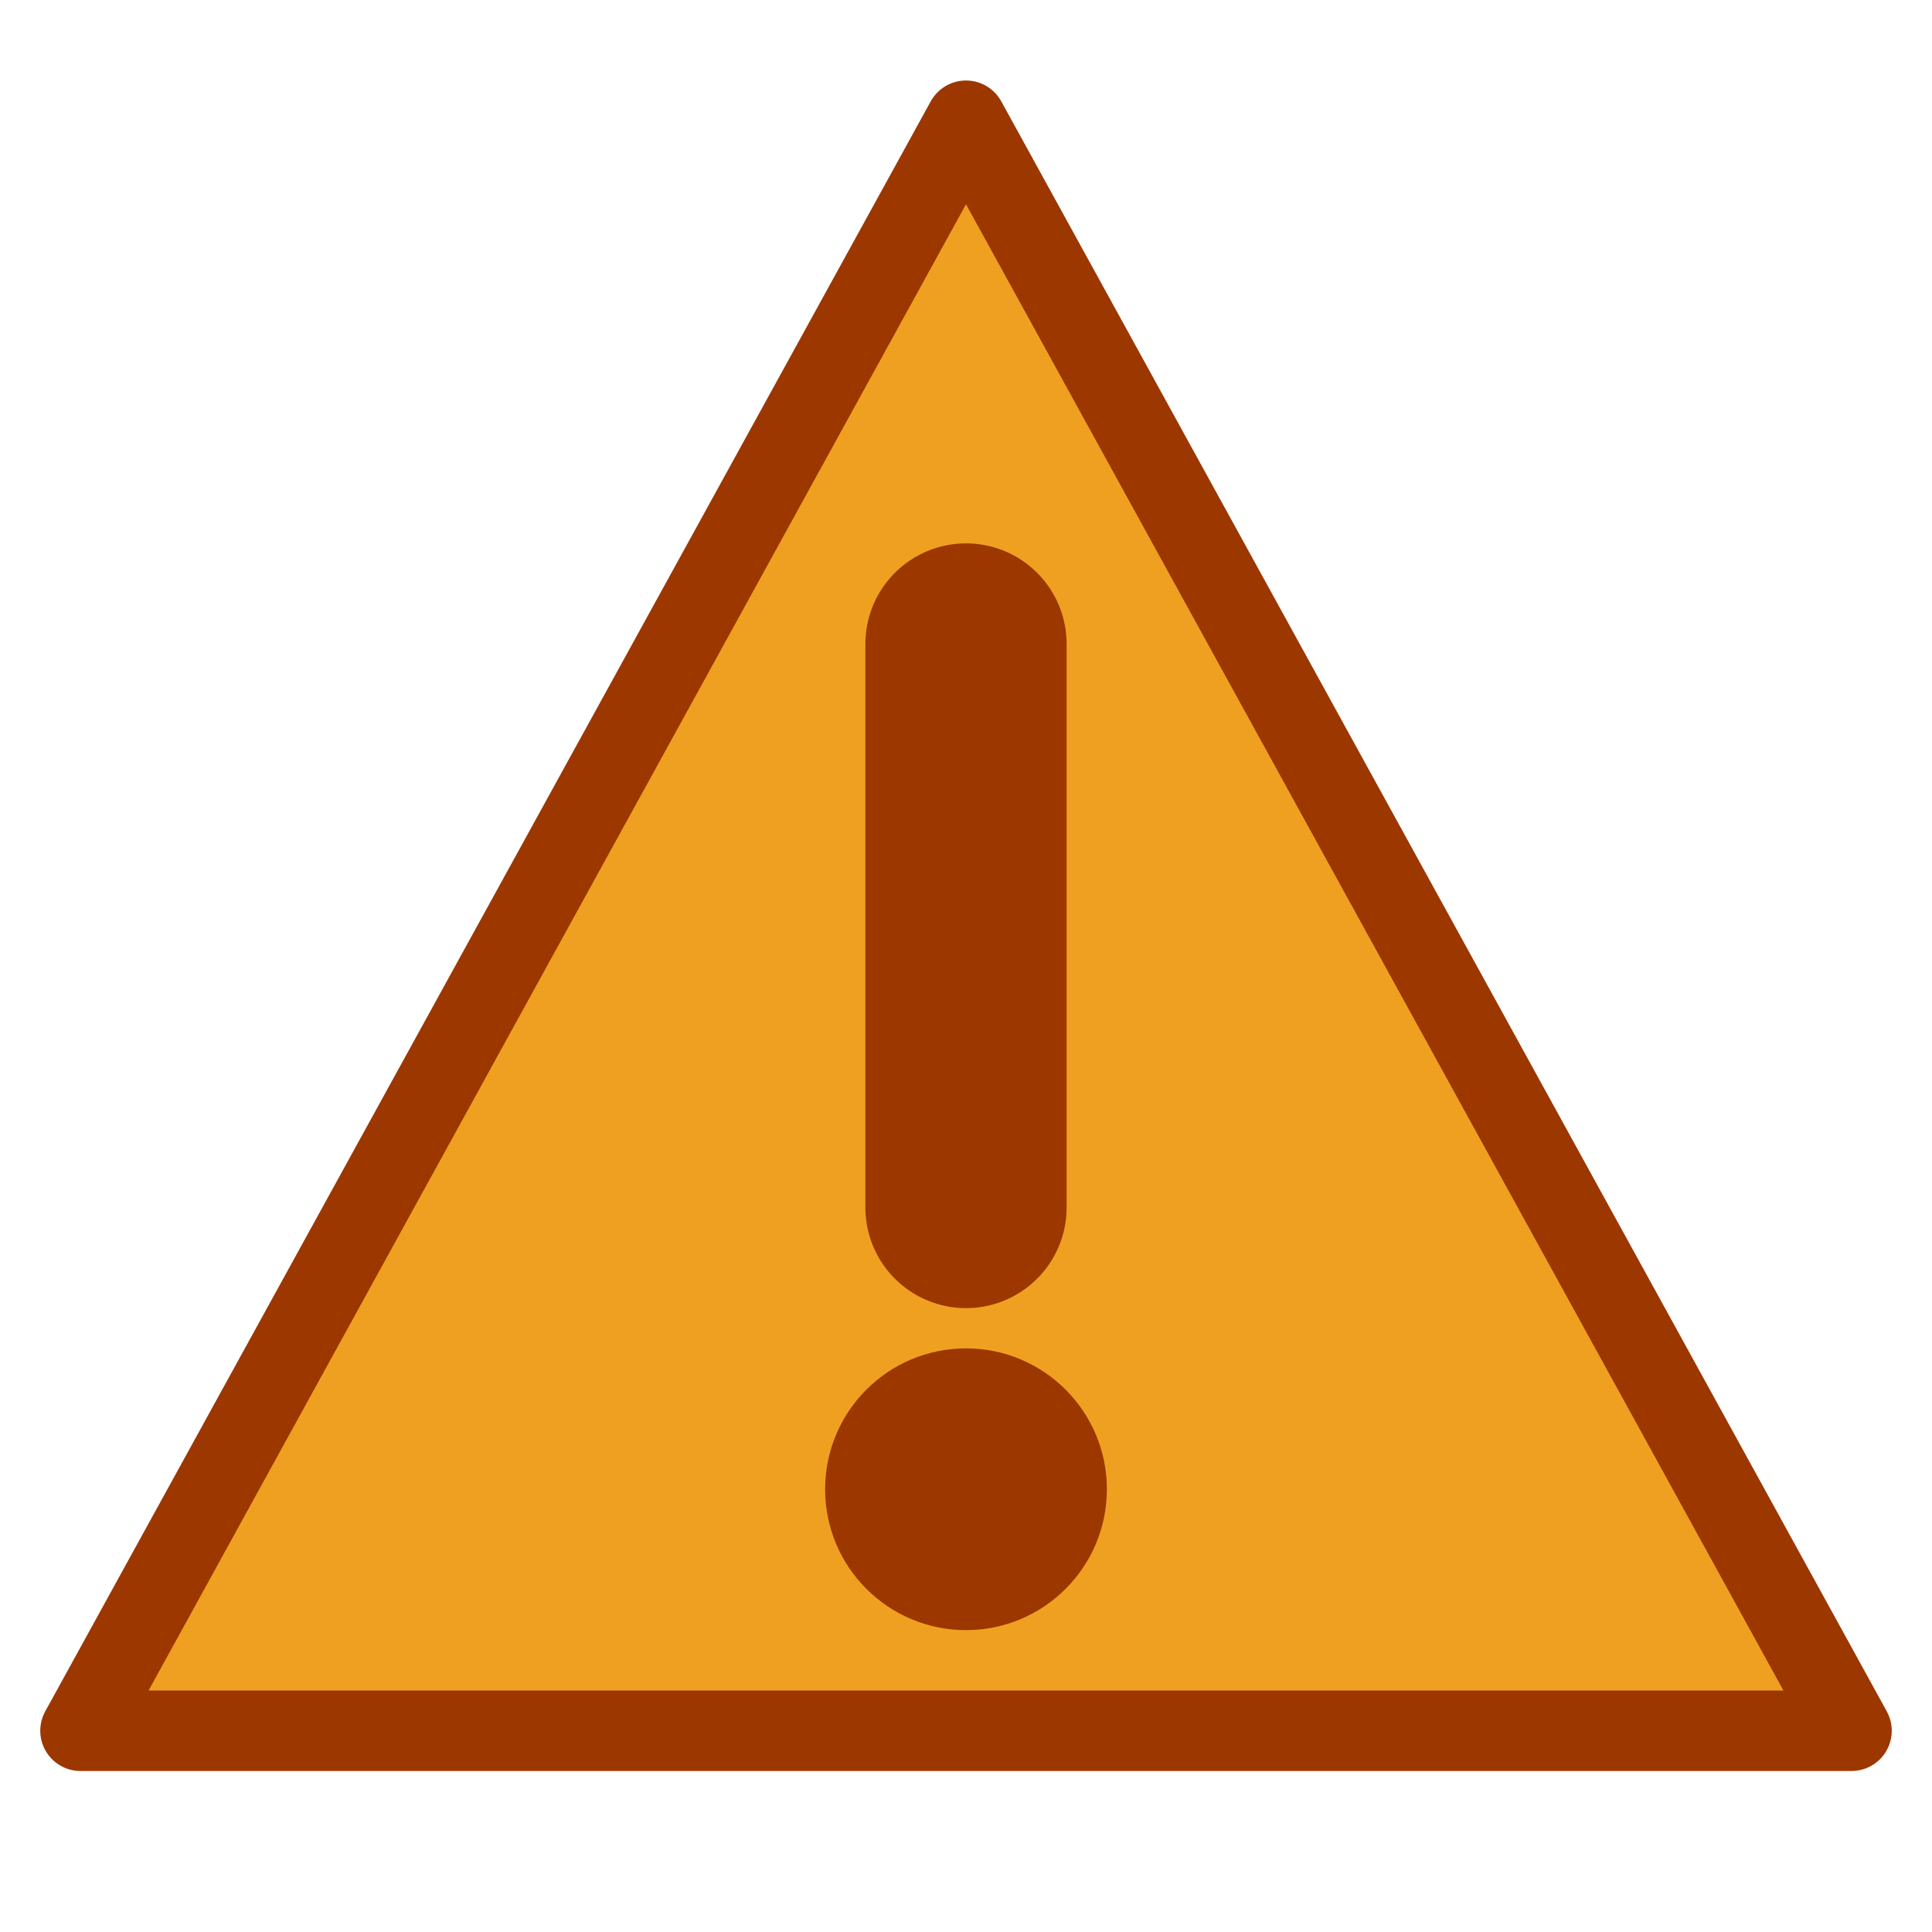
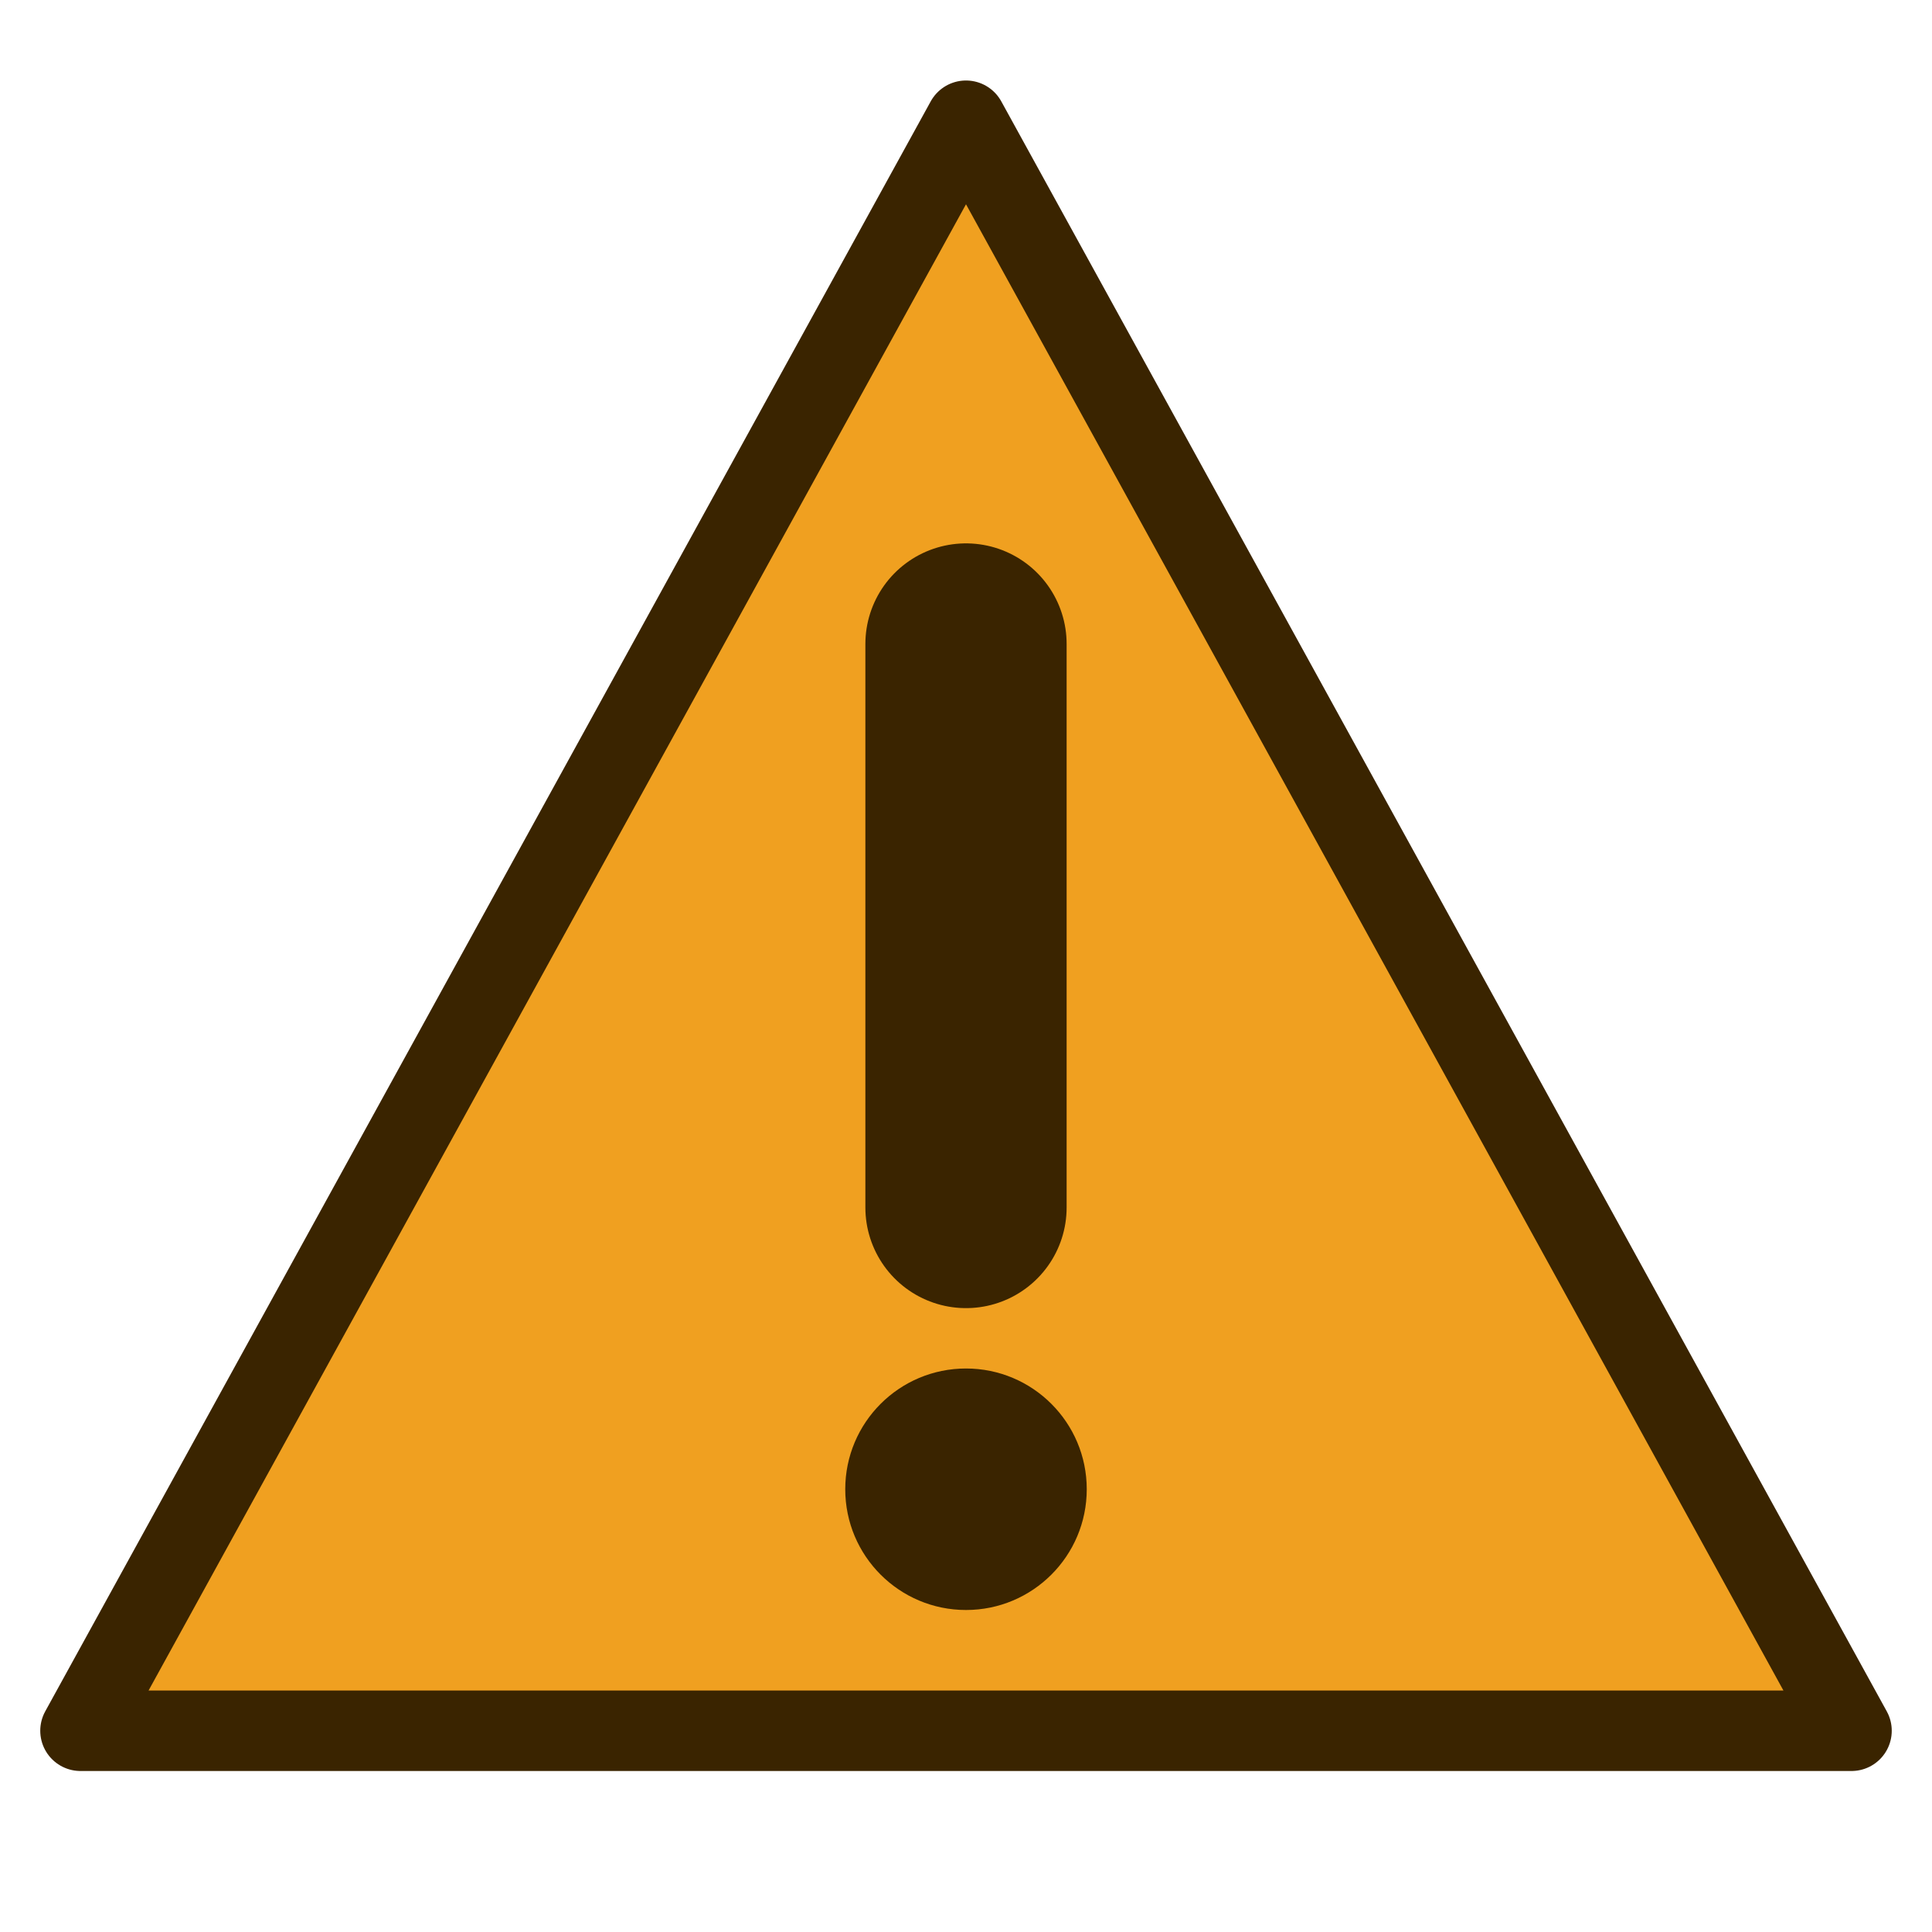
<svg xmlns="http://www.w3.org/2000/svg" viewBox="0 0 48 48" version="1.1" id="svg2">
  <defs id="defs2" />
-   <path d="M24 3 L46 43 H2 Z" fill="#f0a020" stroke="#7a4a00" stroke-width="2" stroke-linejoin="round" id="path1" style="stroke:#9c3700;stroke-opacity:1;fill:#f0a020;fill-opacity:1" />
-   <path d="M24 16 V30" stroke="#3a2400" stroke-width="5" stroke-linecap="round" id="path2" style="stroke:#9c3700;stroke-opacity:1;fill:none;fill-opacity:1" />
-   <circle cx="24" cy="37" r="3" fill="#3a2400" id="circle2" style="stroke:#9c3700;stroke-opacity:1;fill:#9c3700;fill-opacity:1" />
+   <path d="M24 3 L46 43 H2 Z" fill="#f0a020" stroke="#7a4a00" stroke-width="2" stroke-linejoin="round" id="path1" style="stroke:#3a2400;stroke-opacity:1;fill:#f0a020;fill-opacity:1" />
+   <path d="M24 16 V30" stroke="#3a2400" stroke-width="5" stroke-linecap="round" id="path2" style="stroke:#3a2400;stroke-opacity:1" />
+   <circle cx="24" cy="37" r="3" fill="#3a2400" id="circle2" style="stroke:none;stroke-opacity:1;fill:#3a2400;fill-opacity:1" />
</svg>
